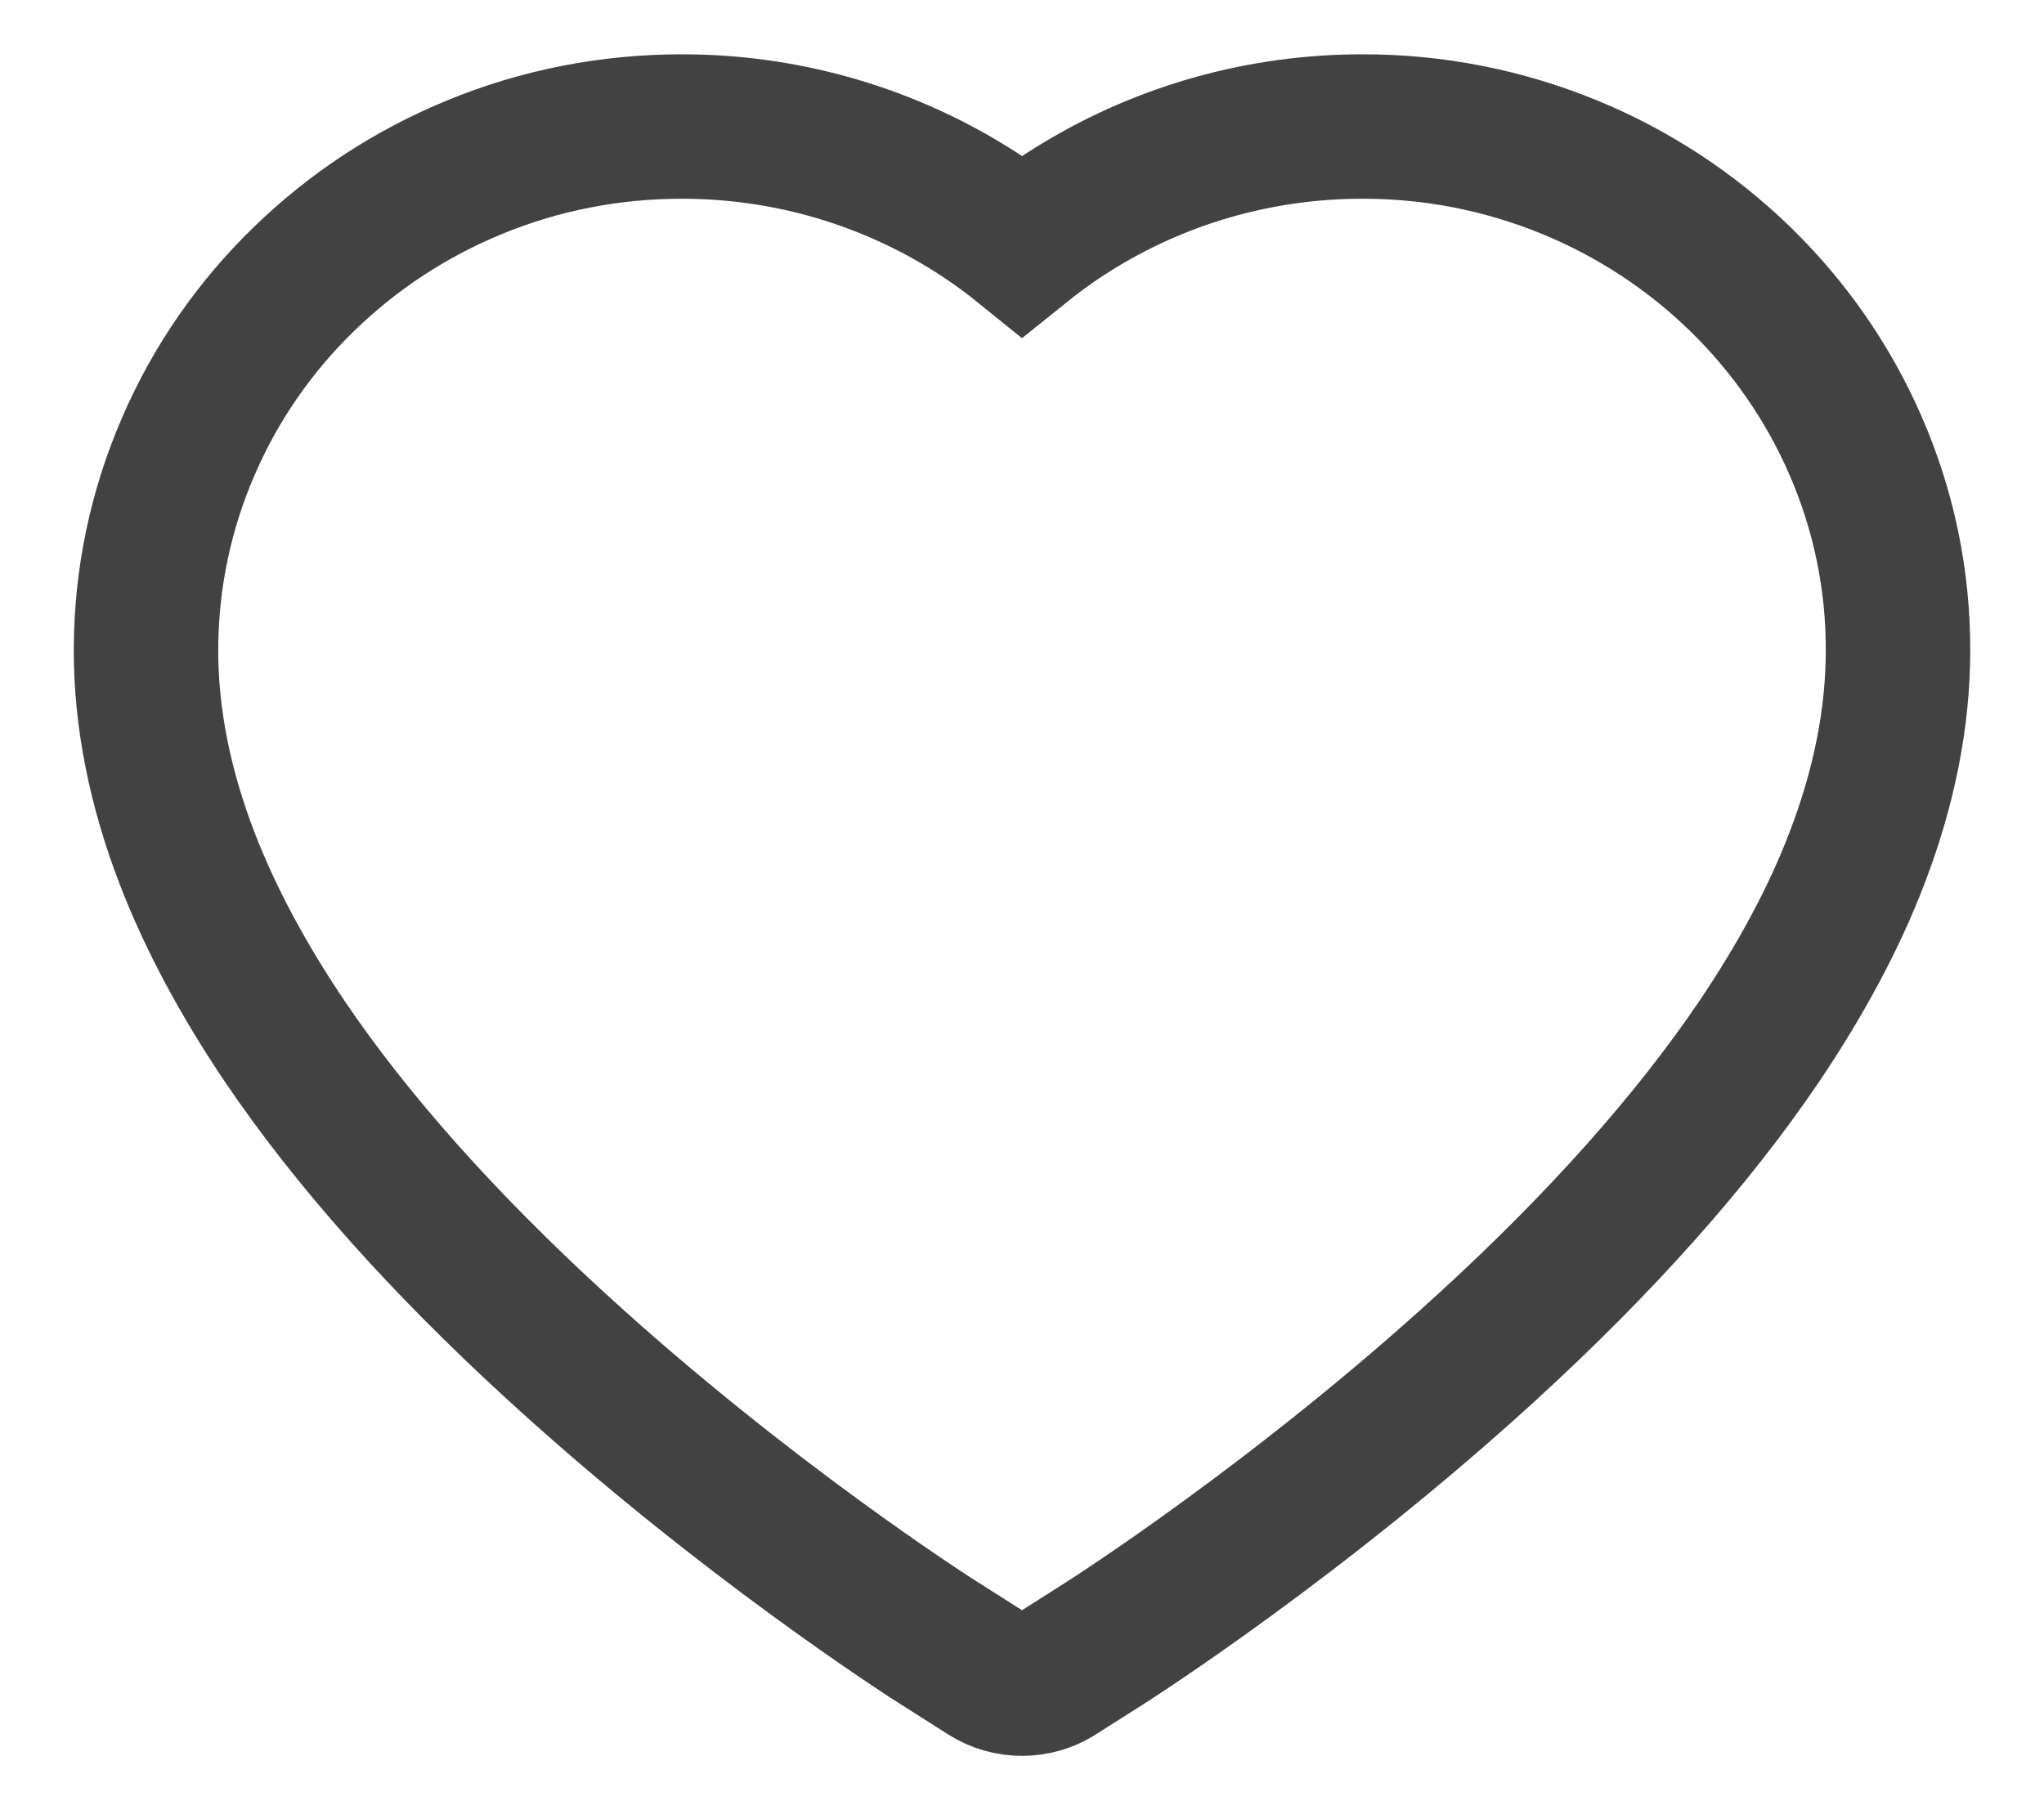
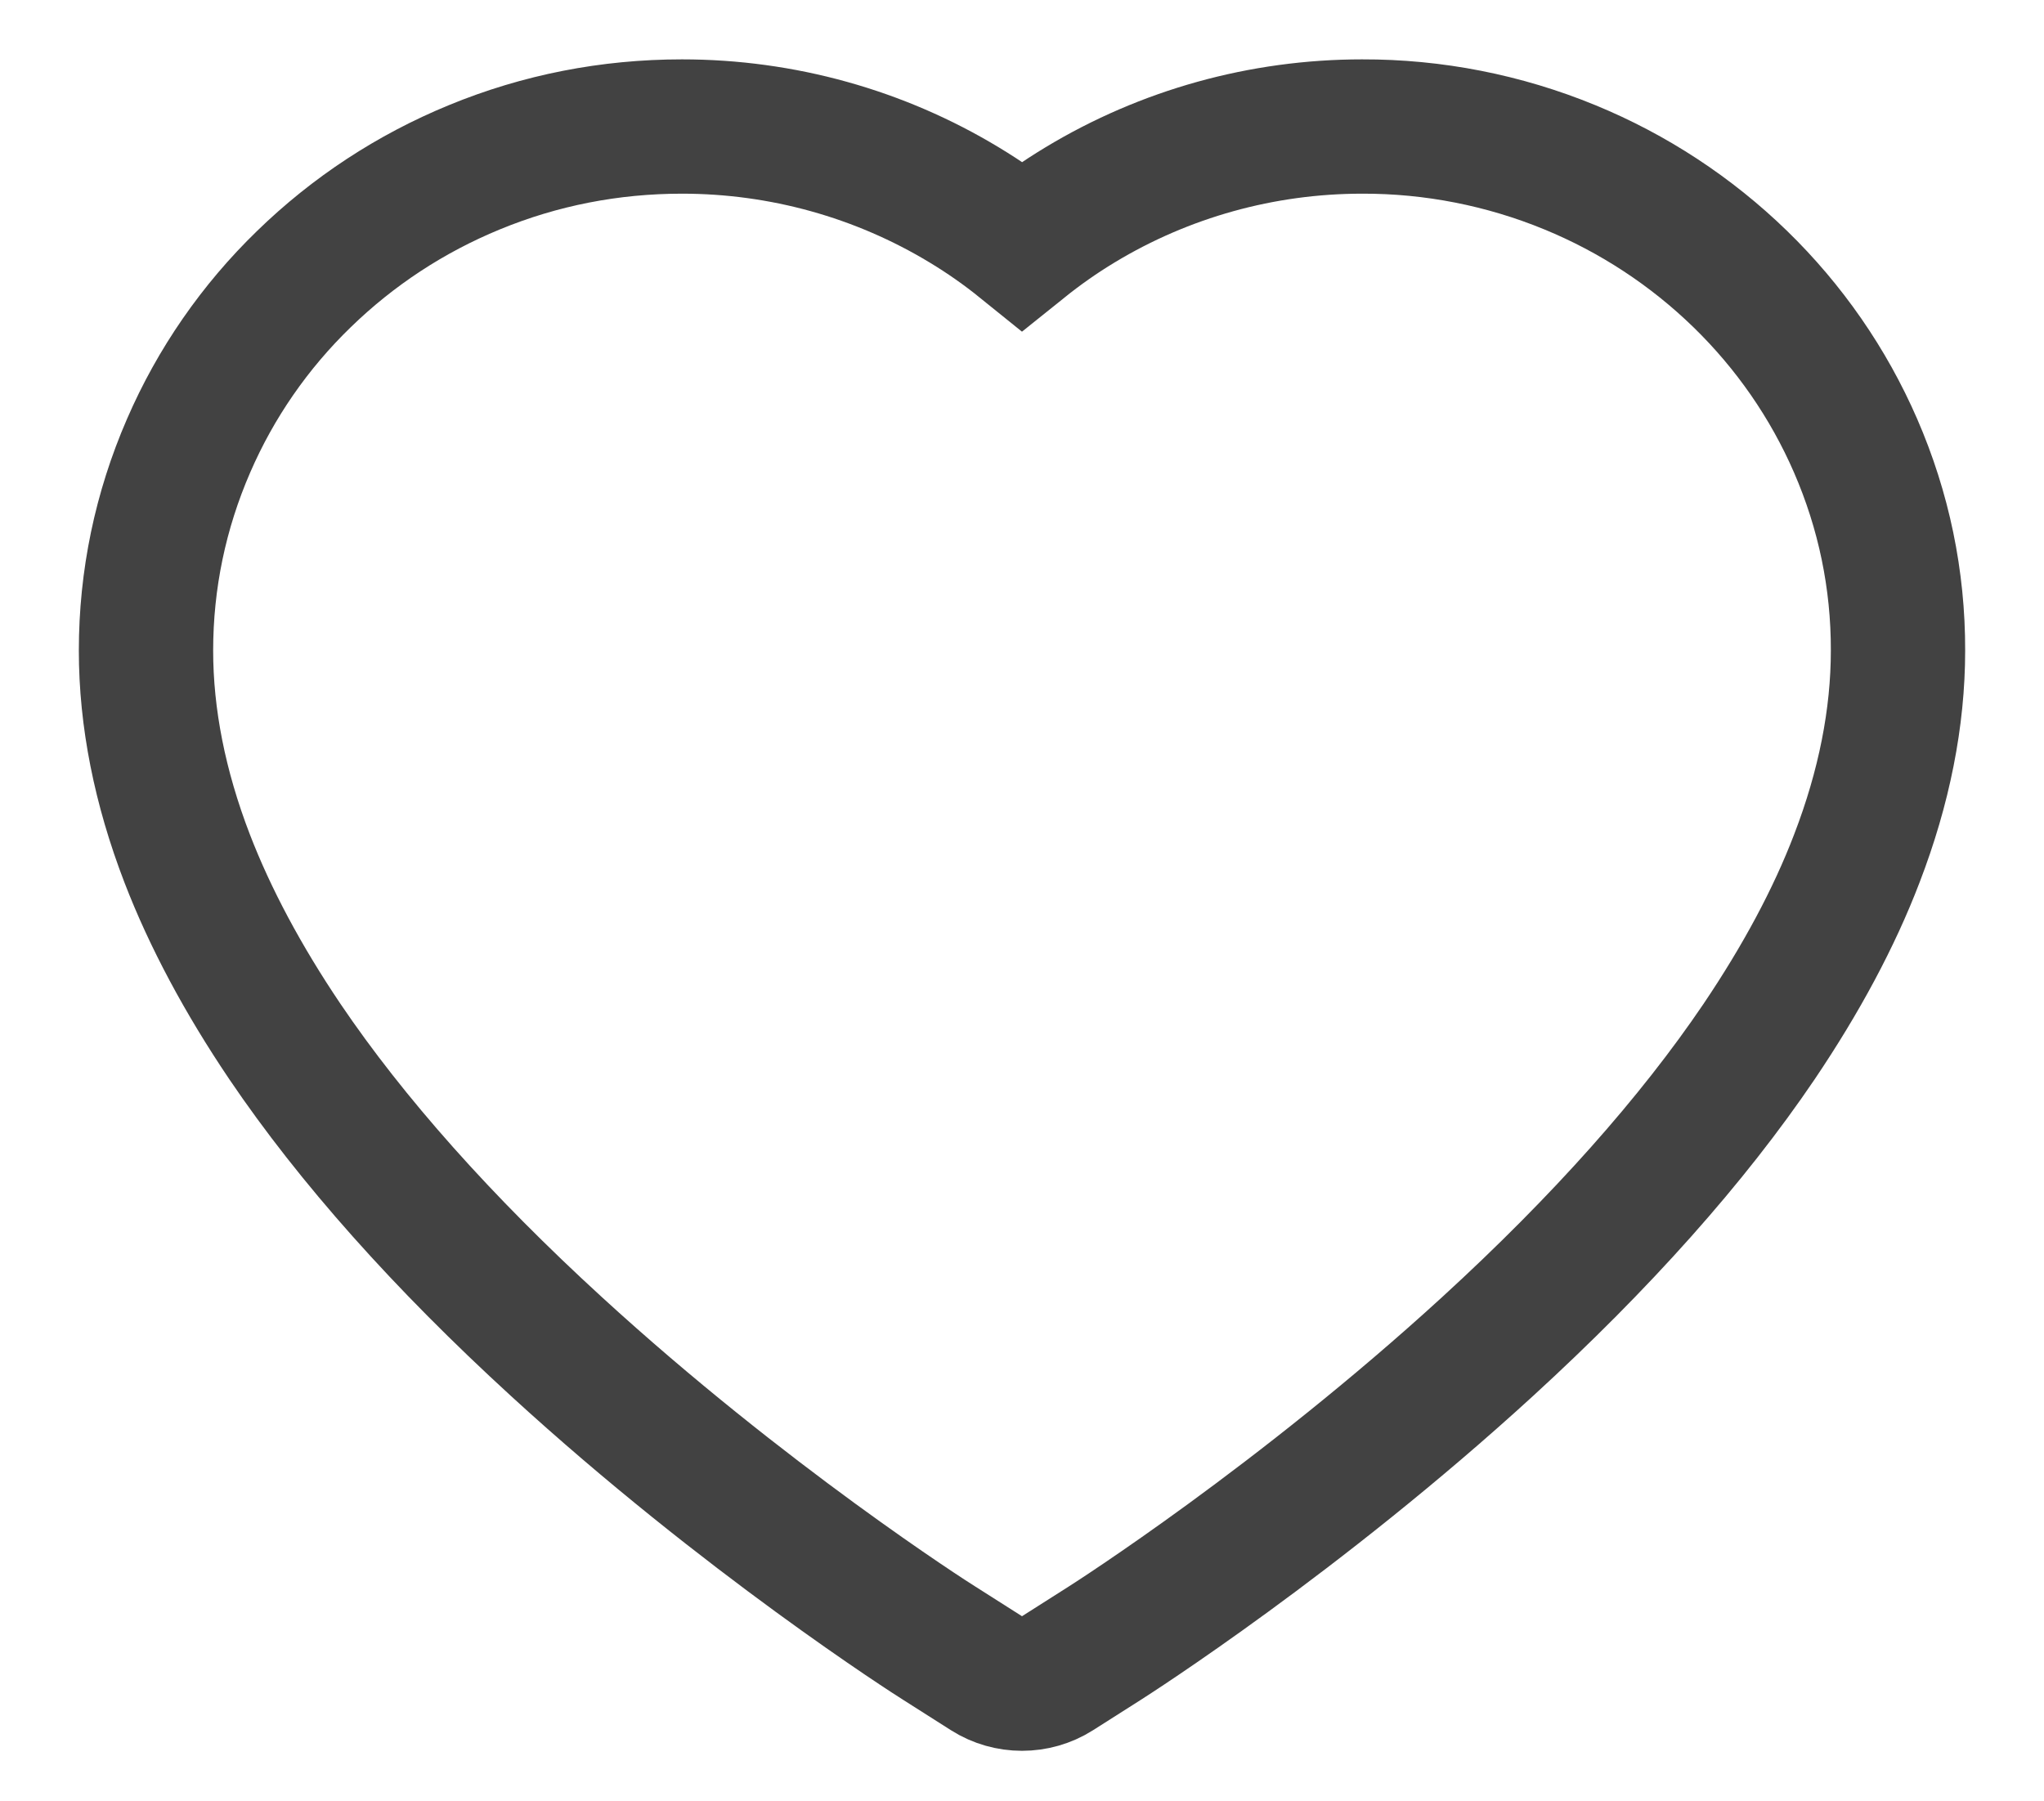
<svg xmlns="http://www.w3.org/2000/svg" width="63" height="55.5" viewBox="0 0 21 18.5" fill="none">
  <defs>
</defs>
  <g transform="translate(-56 -651.5)">
-     <path id="Vector_3" d="M75.064 656.079C74.785 655.437 74.382 654.856 73.879 654.367C73.375 653.877 72.781 653.487 72.129 653.219C71.453 652.941 70.727 652.798 69.995 652.8C68.968 652.8 67.966 653.079 67.095 653.606C66.886 653.732 66.689 653.871 66.501 654.022C66.314 653.871 66.116 653.732 65.907 653.606C65.036 653.079 64.034 652.8 63.007 652.8C62.267 652.8 61.55 652.94 60.873 653.219C60.219 653.488 59.629 653.875 59.123 654.367C58.619 654.855 58.216 655.437 57.938 656.079C57.648 656.746 57.5 657.456 57.5 658.185C57.5 658.874 57.642 659.591 57.923 660.321C58.158 660.931 58.496 661.563 58.927 662.202C59.611 663.213 60.55 664.268 61.717 665.336C63.651 667.108 65.566 668.332 65.647 668.382L66.141 668.696C66.359 668.834 66.641 668.834 66.859 668.696L67.353 668.382C67.434 668.33 69.347 667.108 71.283 665.336C72.45 664.268 73.389 663.213 74.073 662.202C74.504 661.563 74.844 660.931 75.077 660.321C75.358 659.591 75.5 658.874 75.5 658.185C75.502 657.456 75.354 656.746 75.064 656.079Z" stroke-width="1.484" stroke="#424242" />
+     <path id="Vector_3" d="M75.064 656.079C74.785 655.437 74.382 654.856 73.879 654.367C73.375 653.877 72.781 653.487 72.129 653.219C71.453 652.941 70.727 652.798 69.995 652.8C68.968 652.8 67.966 653.079 67.095 653.606C66.886 653.732 66.689 653.871 66.501 654.022C66.314 653.871 66.116 653.732 65.907 653.606C65.036 653.079 64.034 652.8 63.007 652.8C62.267 652.8 61.55 652.94 60.873 653.219C60.219 653.488 59.629 653.875 59.123 654.367C58.619 654.855 58.216 655.437 57.938 656.079C57.648 656.746 57.5 657.456 57.5 658.185C57.5 658.874 57.642 659.591 57.923 660.321C58.158 660.931 58.496 661.563 58.927 662.202C59.611 663.213 60.55 664.268 61.717 665.336C63.651 667.108 65.566 668.332 65.647 668.382L66.141 668.696C66.359 668.834 66.641 668.834 66.859 668.696L67.353 668.382C67.434 668.33 69.347 667.108 71.283 665.336C72.45 664.268 73.389 663.213 74.073 662.202C74.504 661.563 74.844 660.931 75.077 660.321C75.358 659.591 75.5 658.874 75.5 658.185C75.502 657.456 75.354 656.746 75.064 656.079Z" stroke-width="1.38" stroke="#424242" />
  </g>
</svg>
